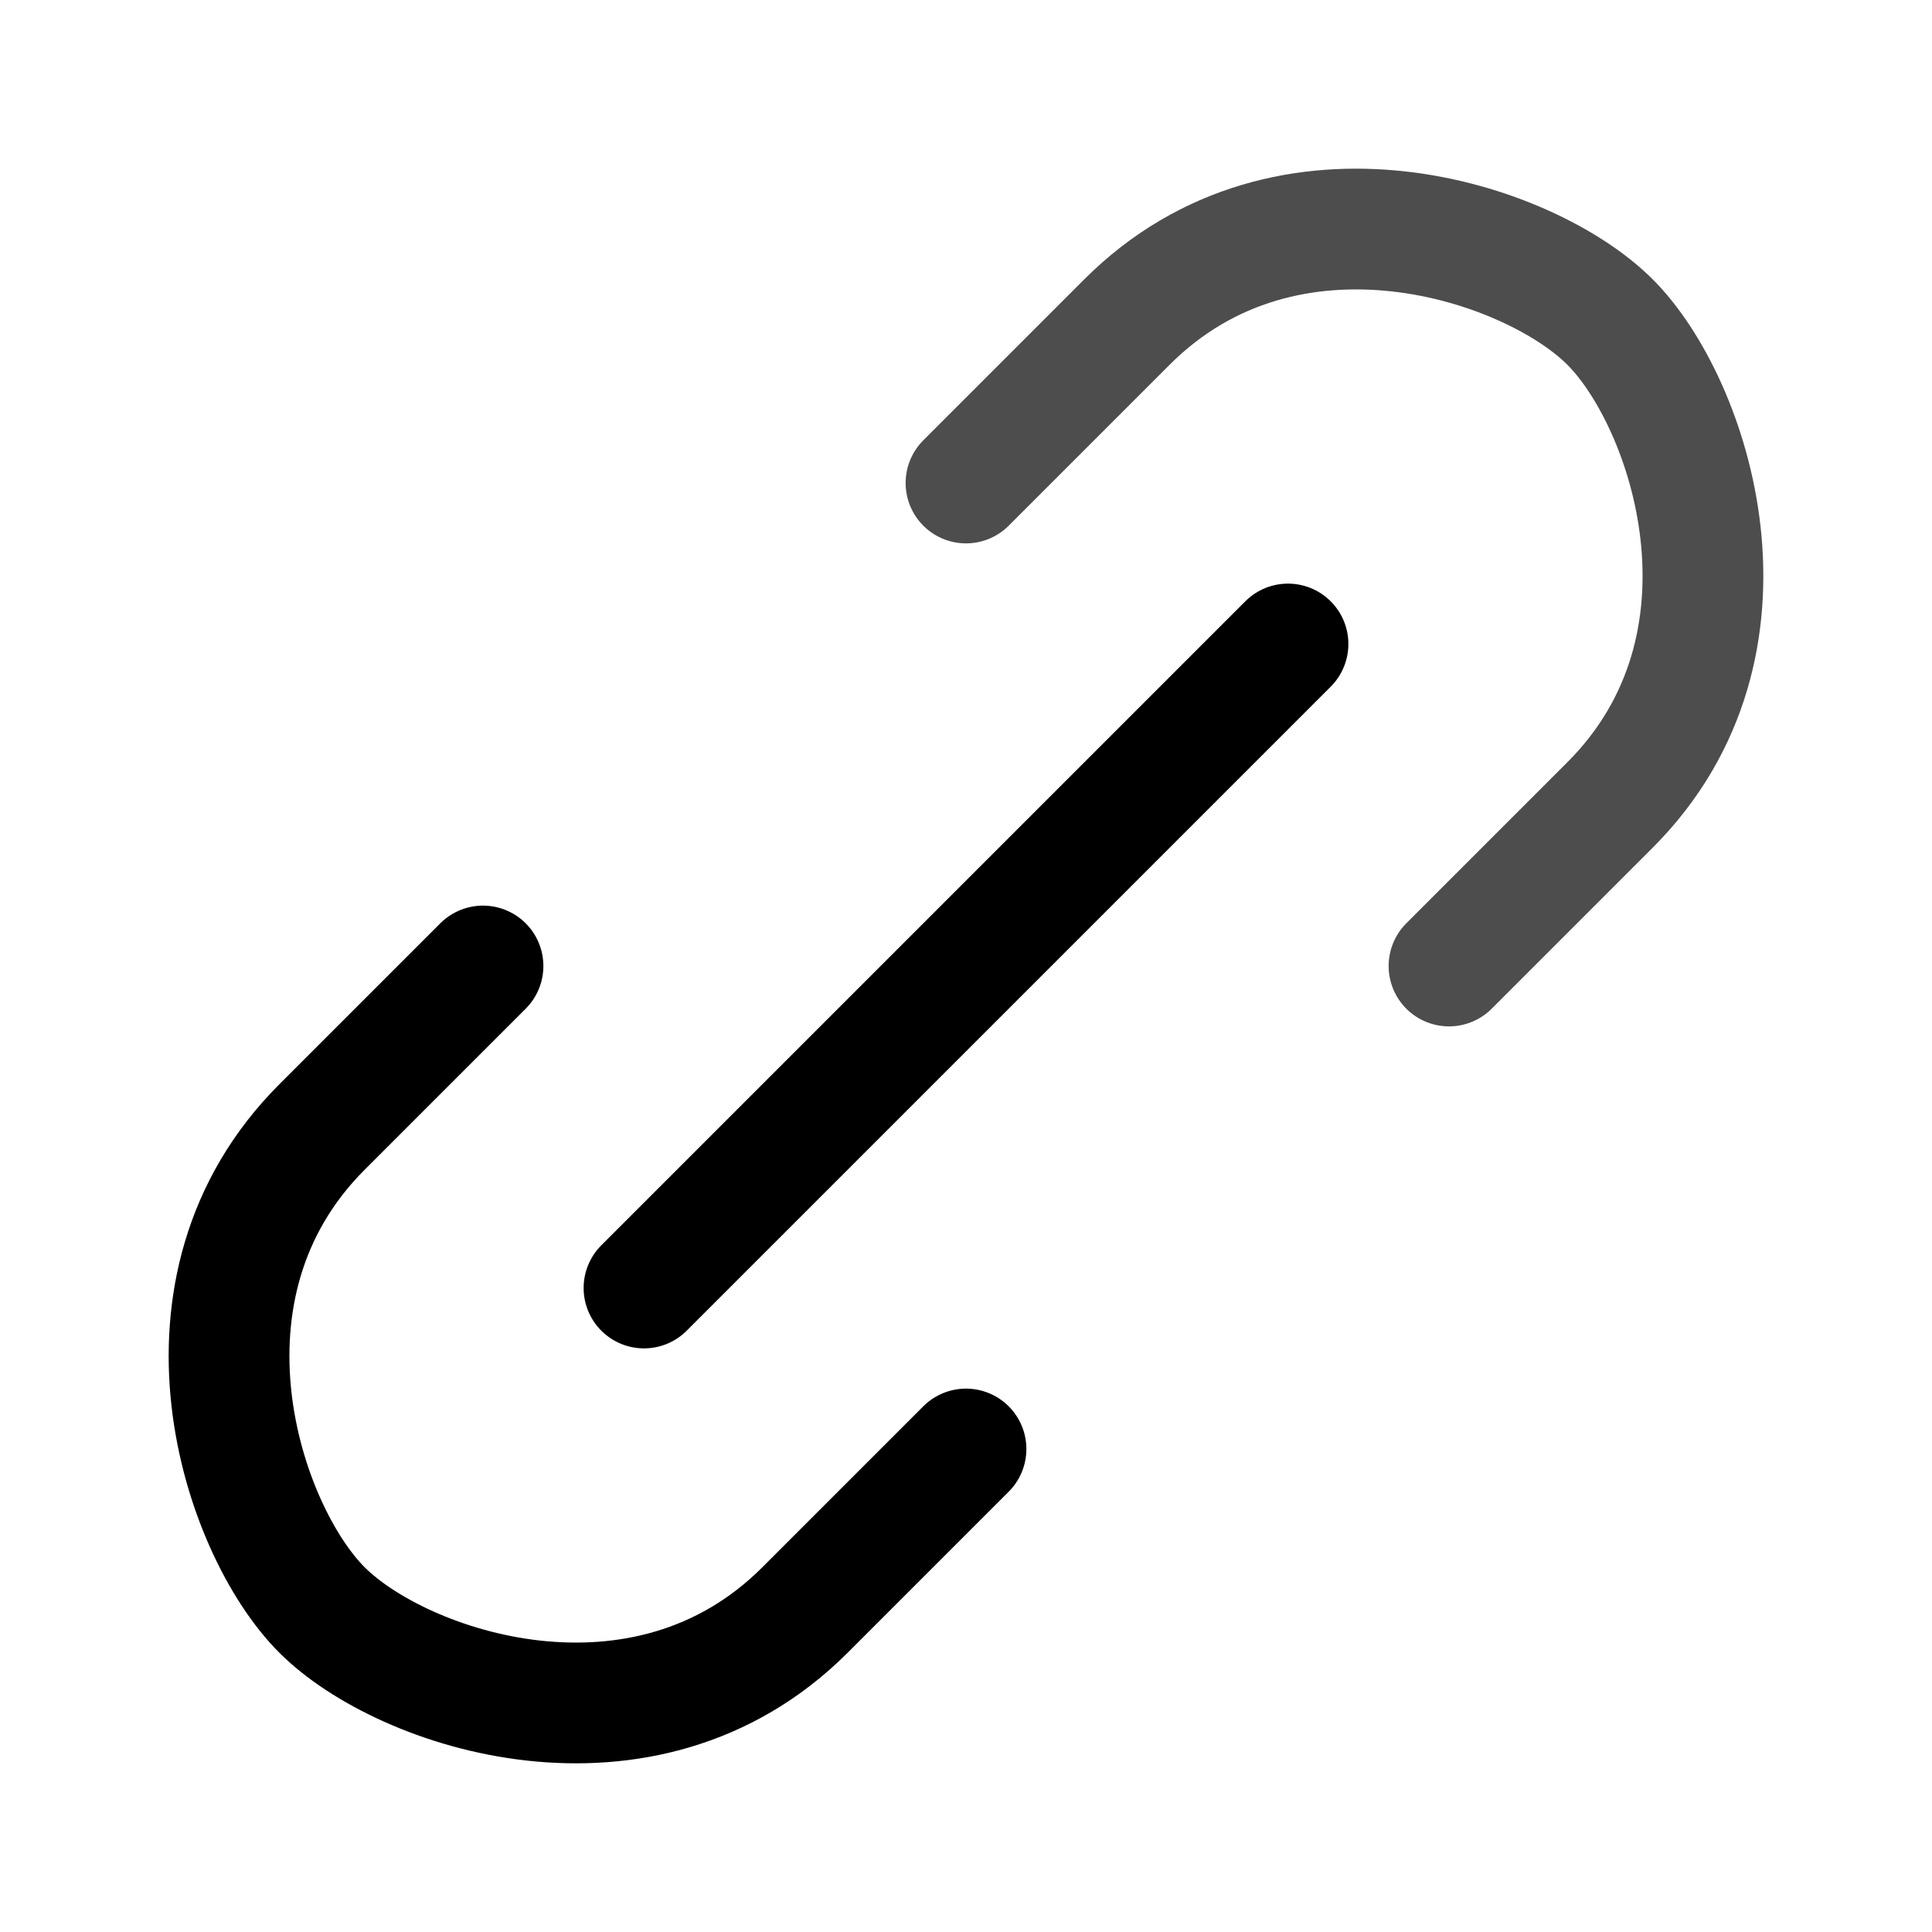
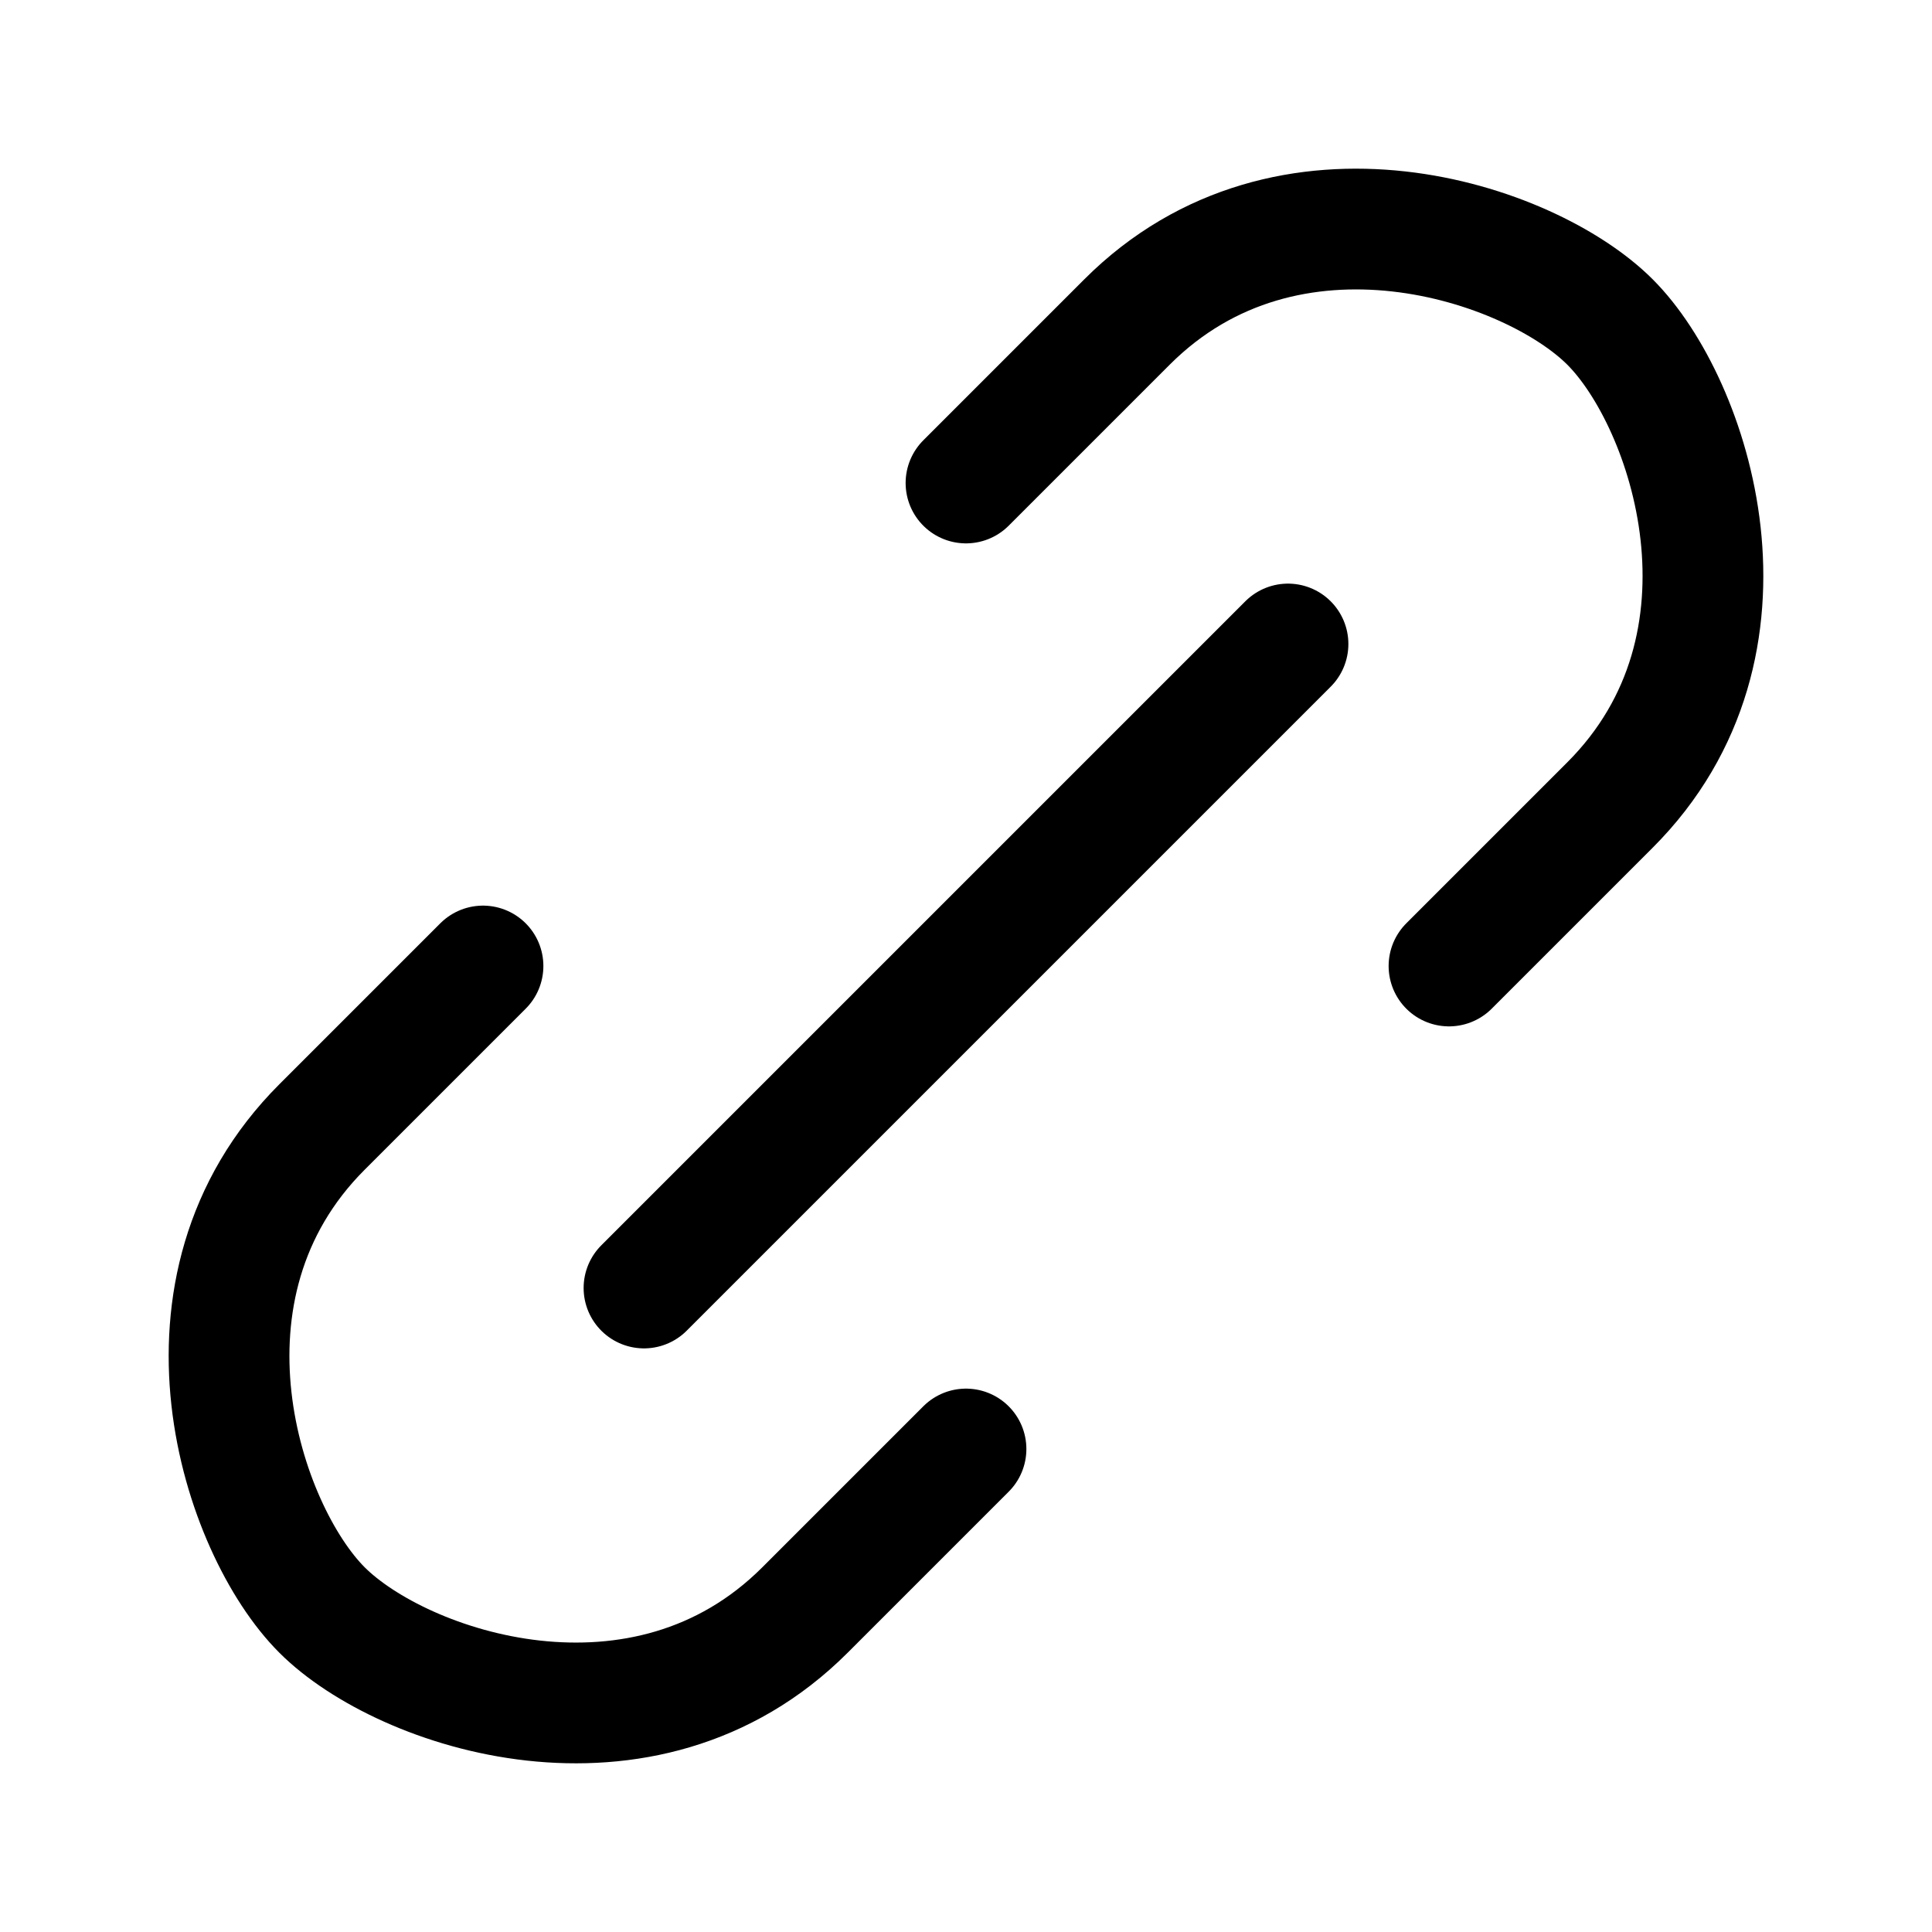
<svg xmlns="http://www.w3.org/2000/svg" width="240" height="240" id="svg5" version="1.1">
  <defs id="defs2">
    </defs>
  <g id="layer1">
    <path style="fill:none;stroke:#000000;stroke-width:15;stroke-linecap:round;stroke-linejoin:miter;stroke-opacity:1;stroke-dasharray:none" d="M 80,160 160,80" id="path684" />
-     <path style="fill:none;stroke:#4d4d4d;stroke-width:15;stroke-linecap:round;stroke-linejoin:miter;stroke-dasharray:none;stroke-opacity:1" d="m 120,60 20,-20 c 20,-20 50,-10 60,0 10,10 20,40 0,60 l -20,20" id="path1240" />
+     <path style="fill:none;stroke:#000000;stroke-width:15;stroke-linecap:round;stroke-linejoin:miter;stroke-dasharray:none;stroke-opacity:1" d="m 120,60 20,-20 c 20,-20 50,-10 60,0 10,10 20,40 0,60 l -20,20" id="path1240" />
    <path style="fill:none;stroke:#000000;stroke-width:15;stroke-linecap:round;stroke-linejoin:miter;stroke-dasharray:none;stroke-opacity:1" d="m 60,120 -20,20 c -20,20 -10,50 0,60 10,10 40,20 60,0 l 20,-20" id="path1240-6" />
  </g>
</svg>
